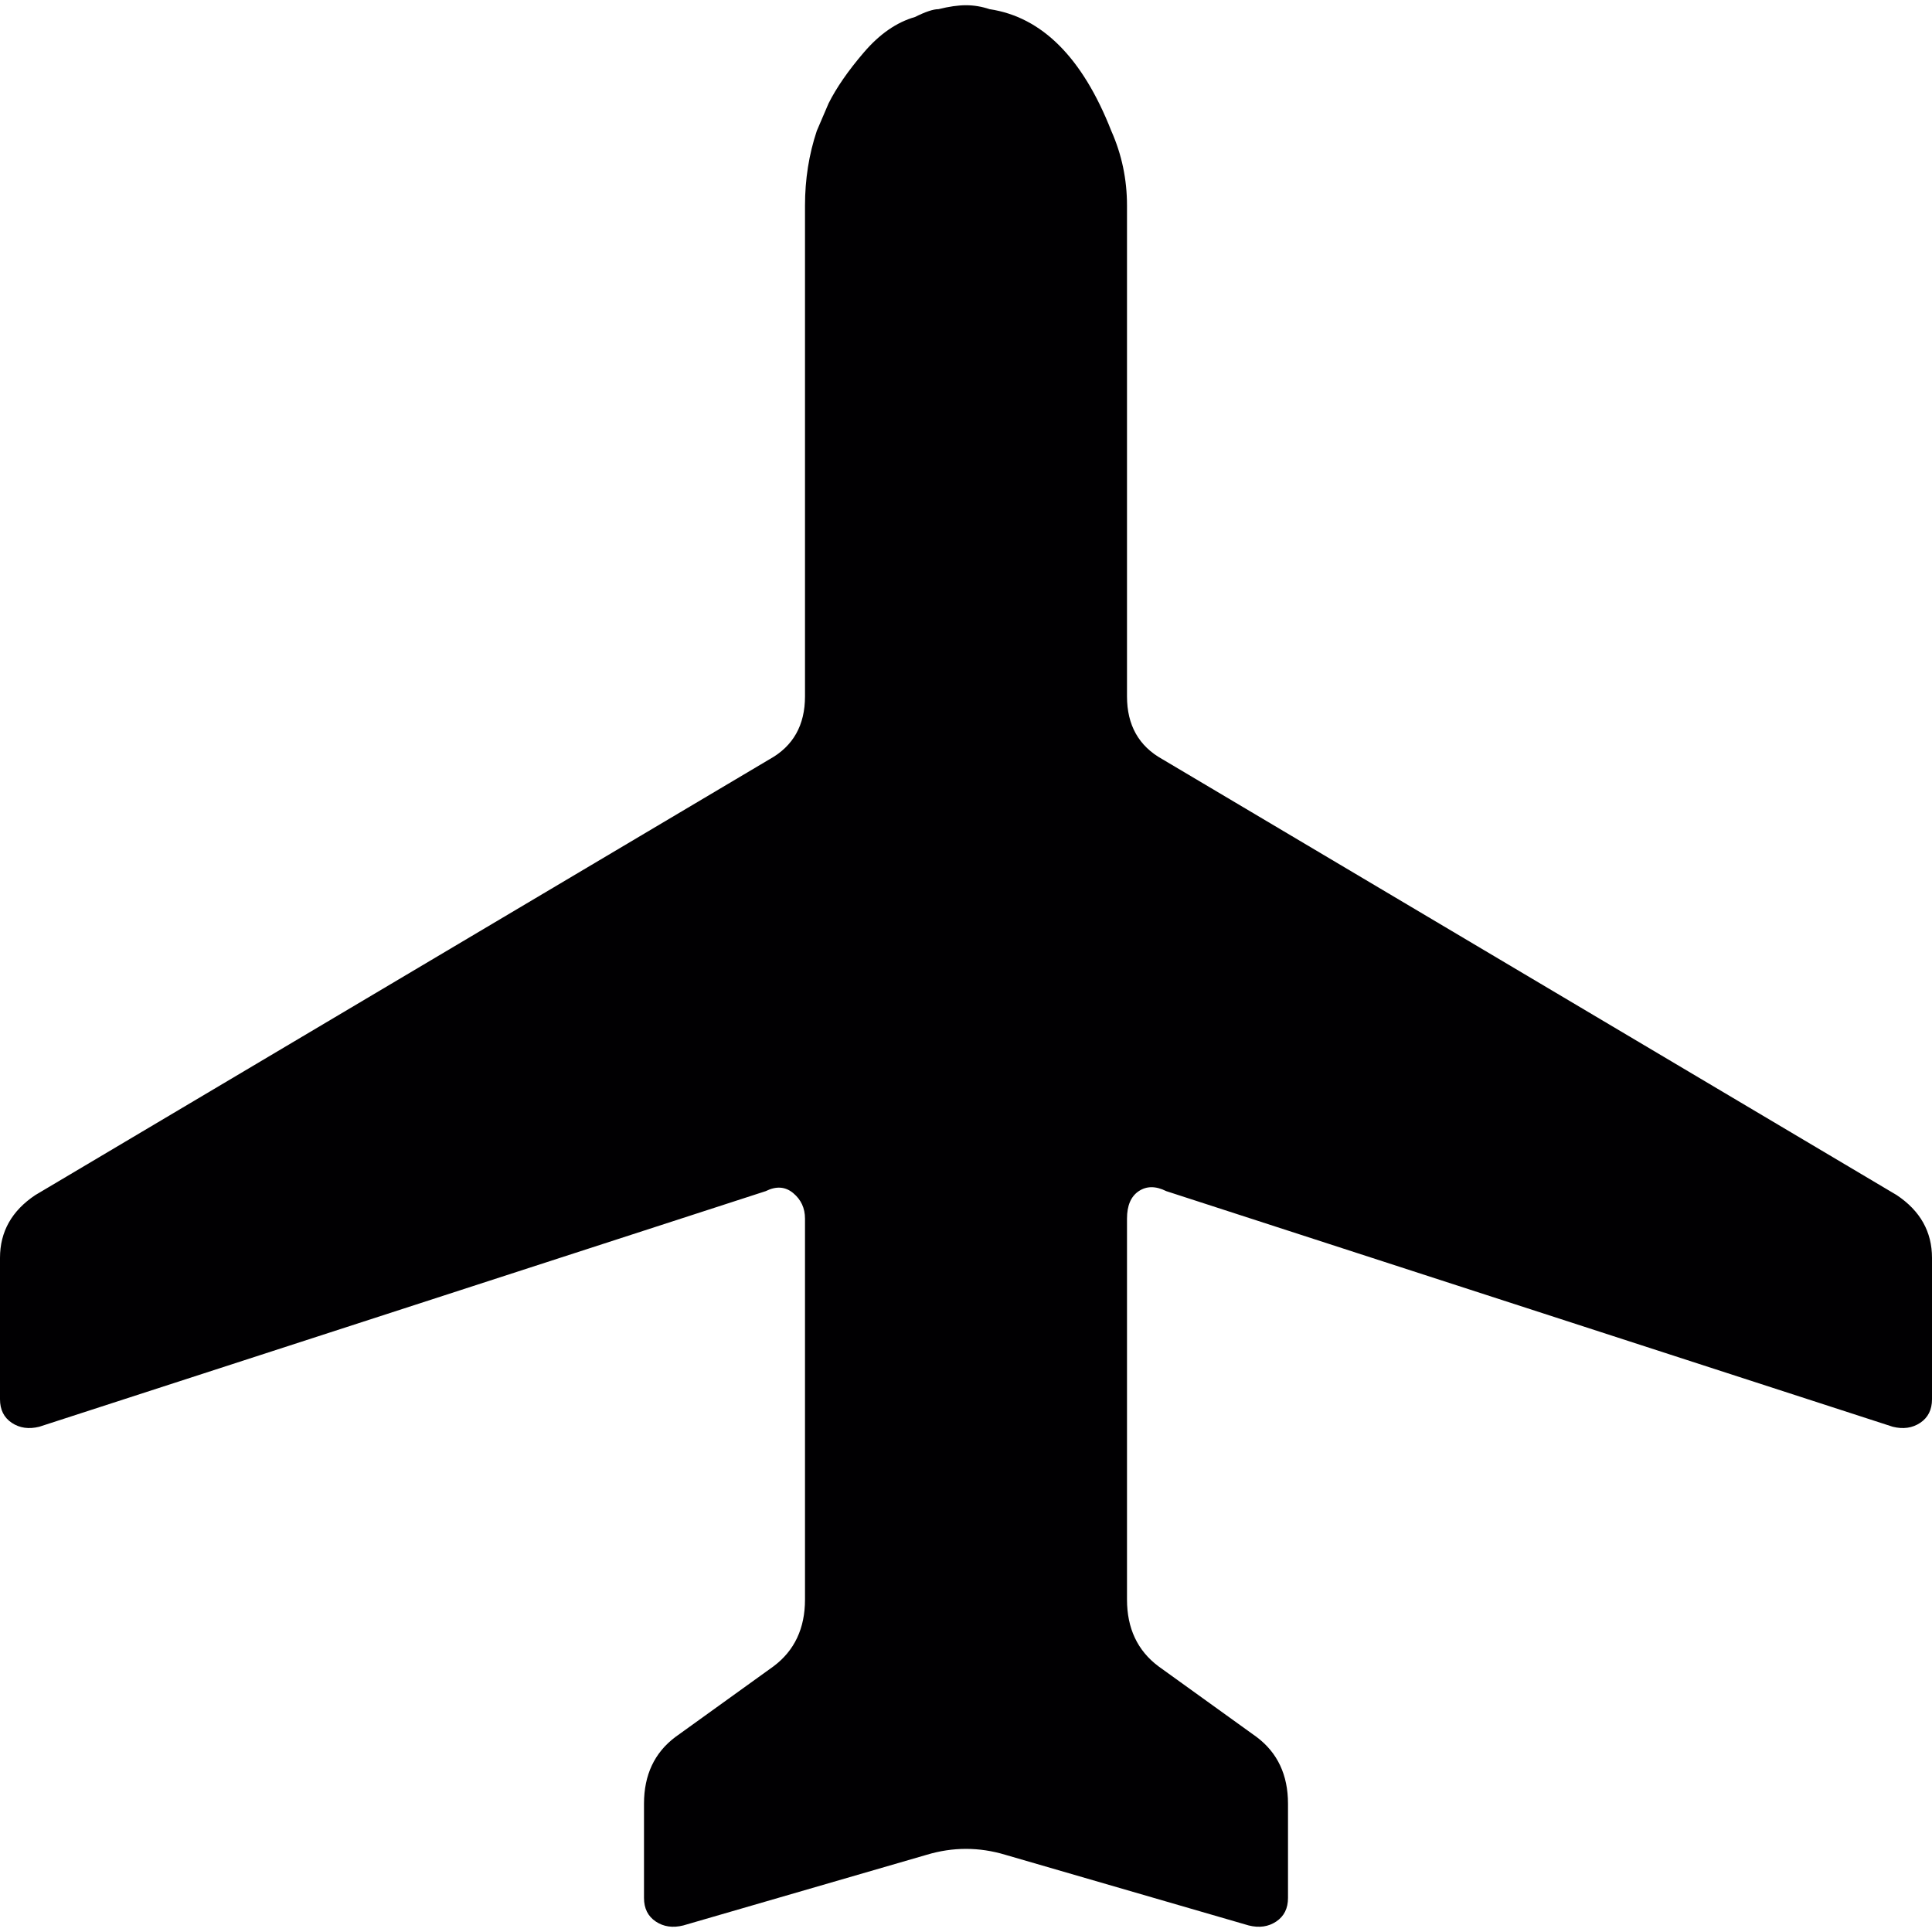
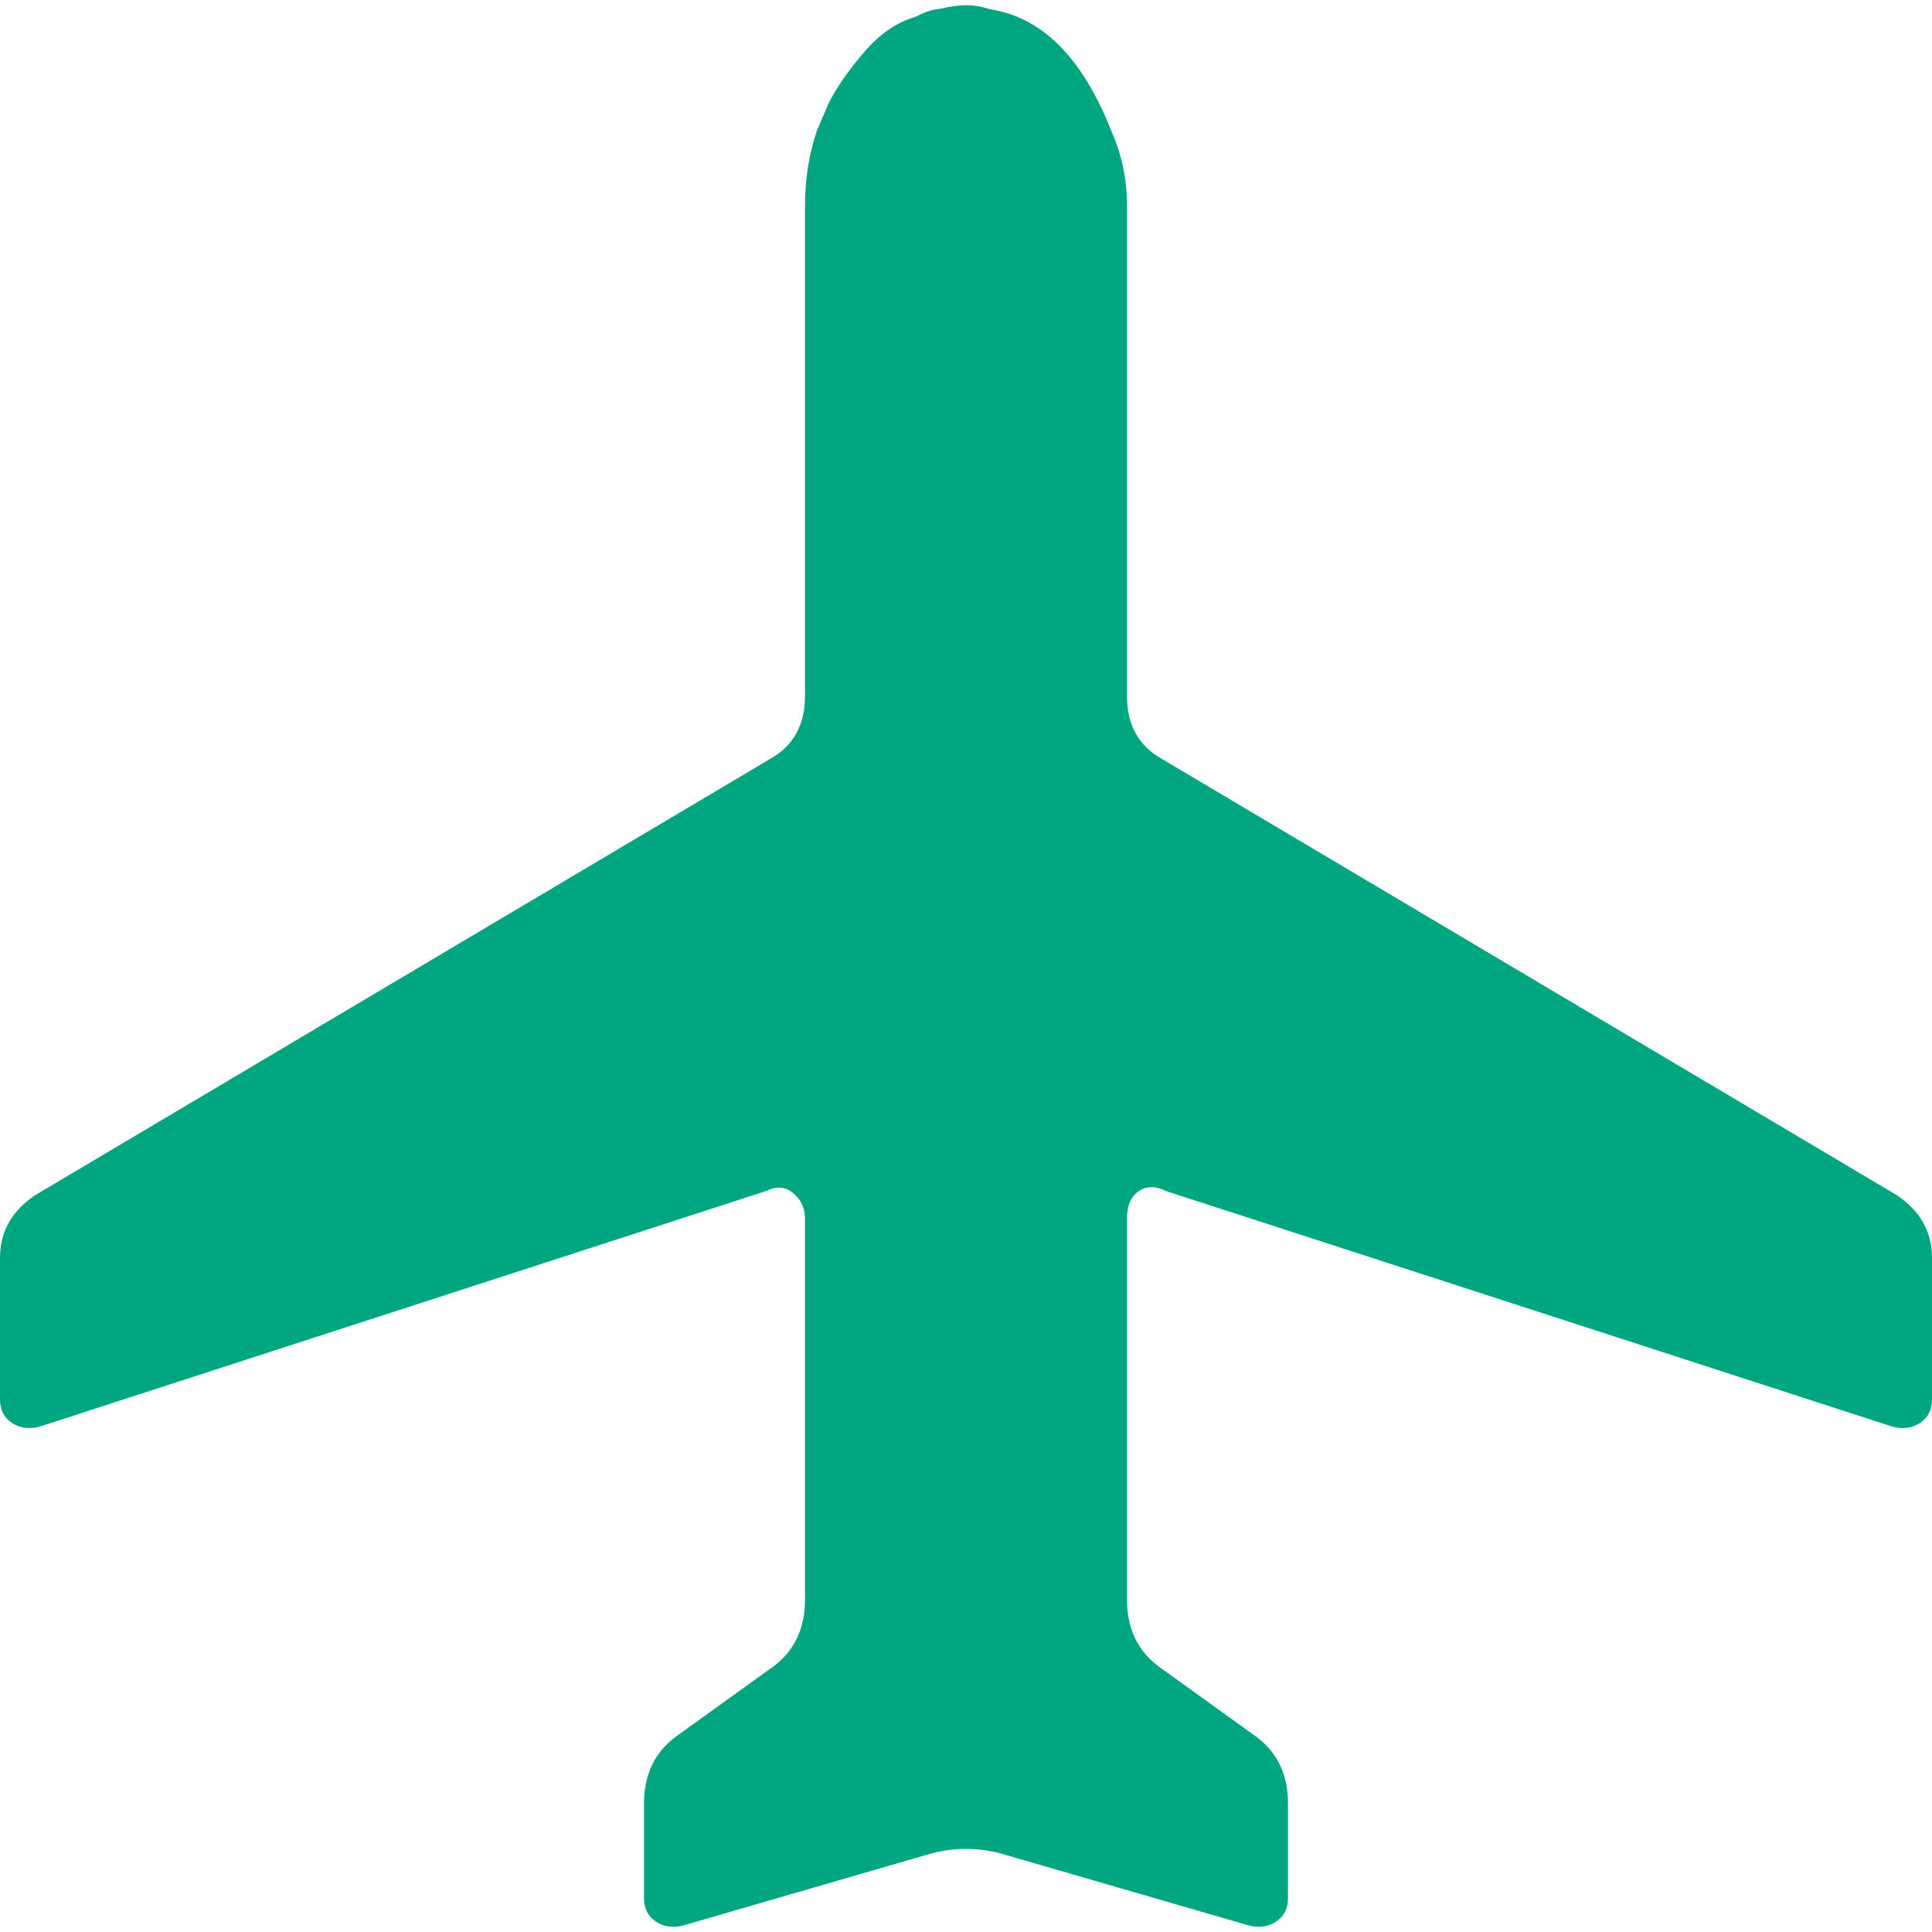
<svg xmlns="http://www.w3.org/2000/svg" version="1.1" id="Capa_1" x="0px" y="0px" viewBox="0 0 492 492" style="enable-background:new 0 0 492 492;" xml:space="preserve">
  <g>
    <g>
-       <path style="fill:#010002;" d="M482,363.333c2.667,0.666,5,0.332,7-1c2-1.334,3-3.334,3-6v-36c0-6.668-3-12-9-16l-187-111    c-6-3.334-9-8.668-9-16v-125c0-6.667-1.333-13-4-19c-7.333-18.667-17.667-29-31-31c-2-0.667-4-1-6-1s-4.333,0.333-7,1    c-0.667,0-1.5,0.167-2.5,0.5s-2.167,0.833-3.5,1.5c-4.667,1.333-9,4.333-13,9s-7,9-9,13l-3,7c-2,6-3,12.333-3,19v125    c0,7.333-3,12.667-9,16l-187,111c-6,4-9,9.332-9,16v36c0,2.666,1,4.666,3,6c2,1.332,4.333,1.666,7,1l185-60    c2.667-1.334,5-1.168,7,0.5c2,1.666,3,3.832,3,6.5v97c0,7.334-2.667,13-8,17l-25,18c-5.333,4-8,9.666-8,17v24c0,2.666,1,4.666,3,6    s4.333,1.666,7,1l62-18c6.667-2,13.333-2,20,0l62,18c2.667,0.666,5,0.334,7-1s3-3.334,3-6v-24c0-7.334-2.667-13-8-17l-25-18    c-5.333-4-8-9.666-8-17v-97c0-3.334,1-5.668,3-7c2-1.334,4.333-1.334,7,0L482,363.333z" />
+       <path style="fill: #00a680" d="M482,363.333c2.667,0.666,5,0.332,7-1c2-1.334,3-3.334,3-6v-36c0-6.668-3-12-9-16l-187-111    c-6-3.334-9-8.668-9-16v-125c0-6.667-1.333-13-4-19c-7.333-18.667-17.667-29-31-31c-2-0.667-4-1-6-1s-4.333,0.333-7,1    c-0.667,0-1.5,0.167-2.5,0.5s-2.167,0.833-3.5,1.5c-4.667,1.333-9,4.333-13,9s-7,9-9,13l-3,7c-2,6-3,12.333-3,19v125    c0,7.333-3,12.667-9,16l-187,111c-6,4-9,9.332-9,16v36c0,2.666,1,4.666,3,6c2,1.332,4.333,1.666,7,1l185-60    c2.667-1.334,5-1.168,7,0.5c2,1.666,3,3.832,3,6.5v97c0,7.334-2.667,13-8,17l-25,18c-5.333,4-8,9.666-8,17v24c0,2.666,1,4.666,3,6    s4.333,1.666,7,1l62-18c6.667-2,13.333-2,20,0l62,18c2.667,0.666,5,0.334,7-1s3-3.334,3-6v-24c0-7.334-2.667-13-8-17l-25-18    c-5.333-4-8-9.666-8-17v-97c0-3.334,1-5.668,3-7c2-1.334,4.333-1.334,7,0L482,363.333z" />
    </g>
  </g>
  <g>
</g>
  <g>
</g>
  <g>
</g>
  <g>
</g>
  <g>
</g>
  <g>
</g>
  <g>
</g>
  <g>
</g>
  <g>
</g>
  <g>
</g>
  <g>
</g>
  <g>
</g>
  <g>
</g>
  <g>
</g>
  <g>
</g>
</svg>
